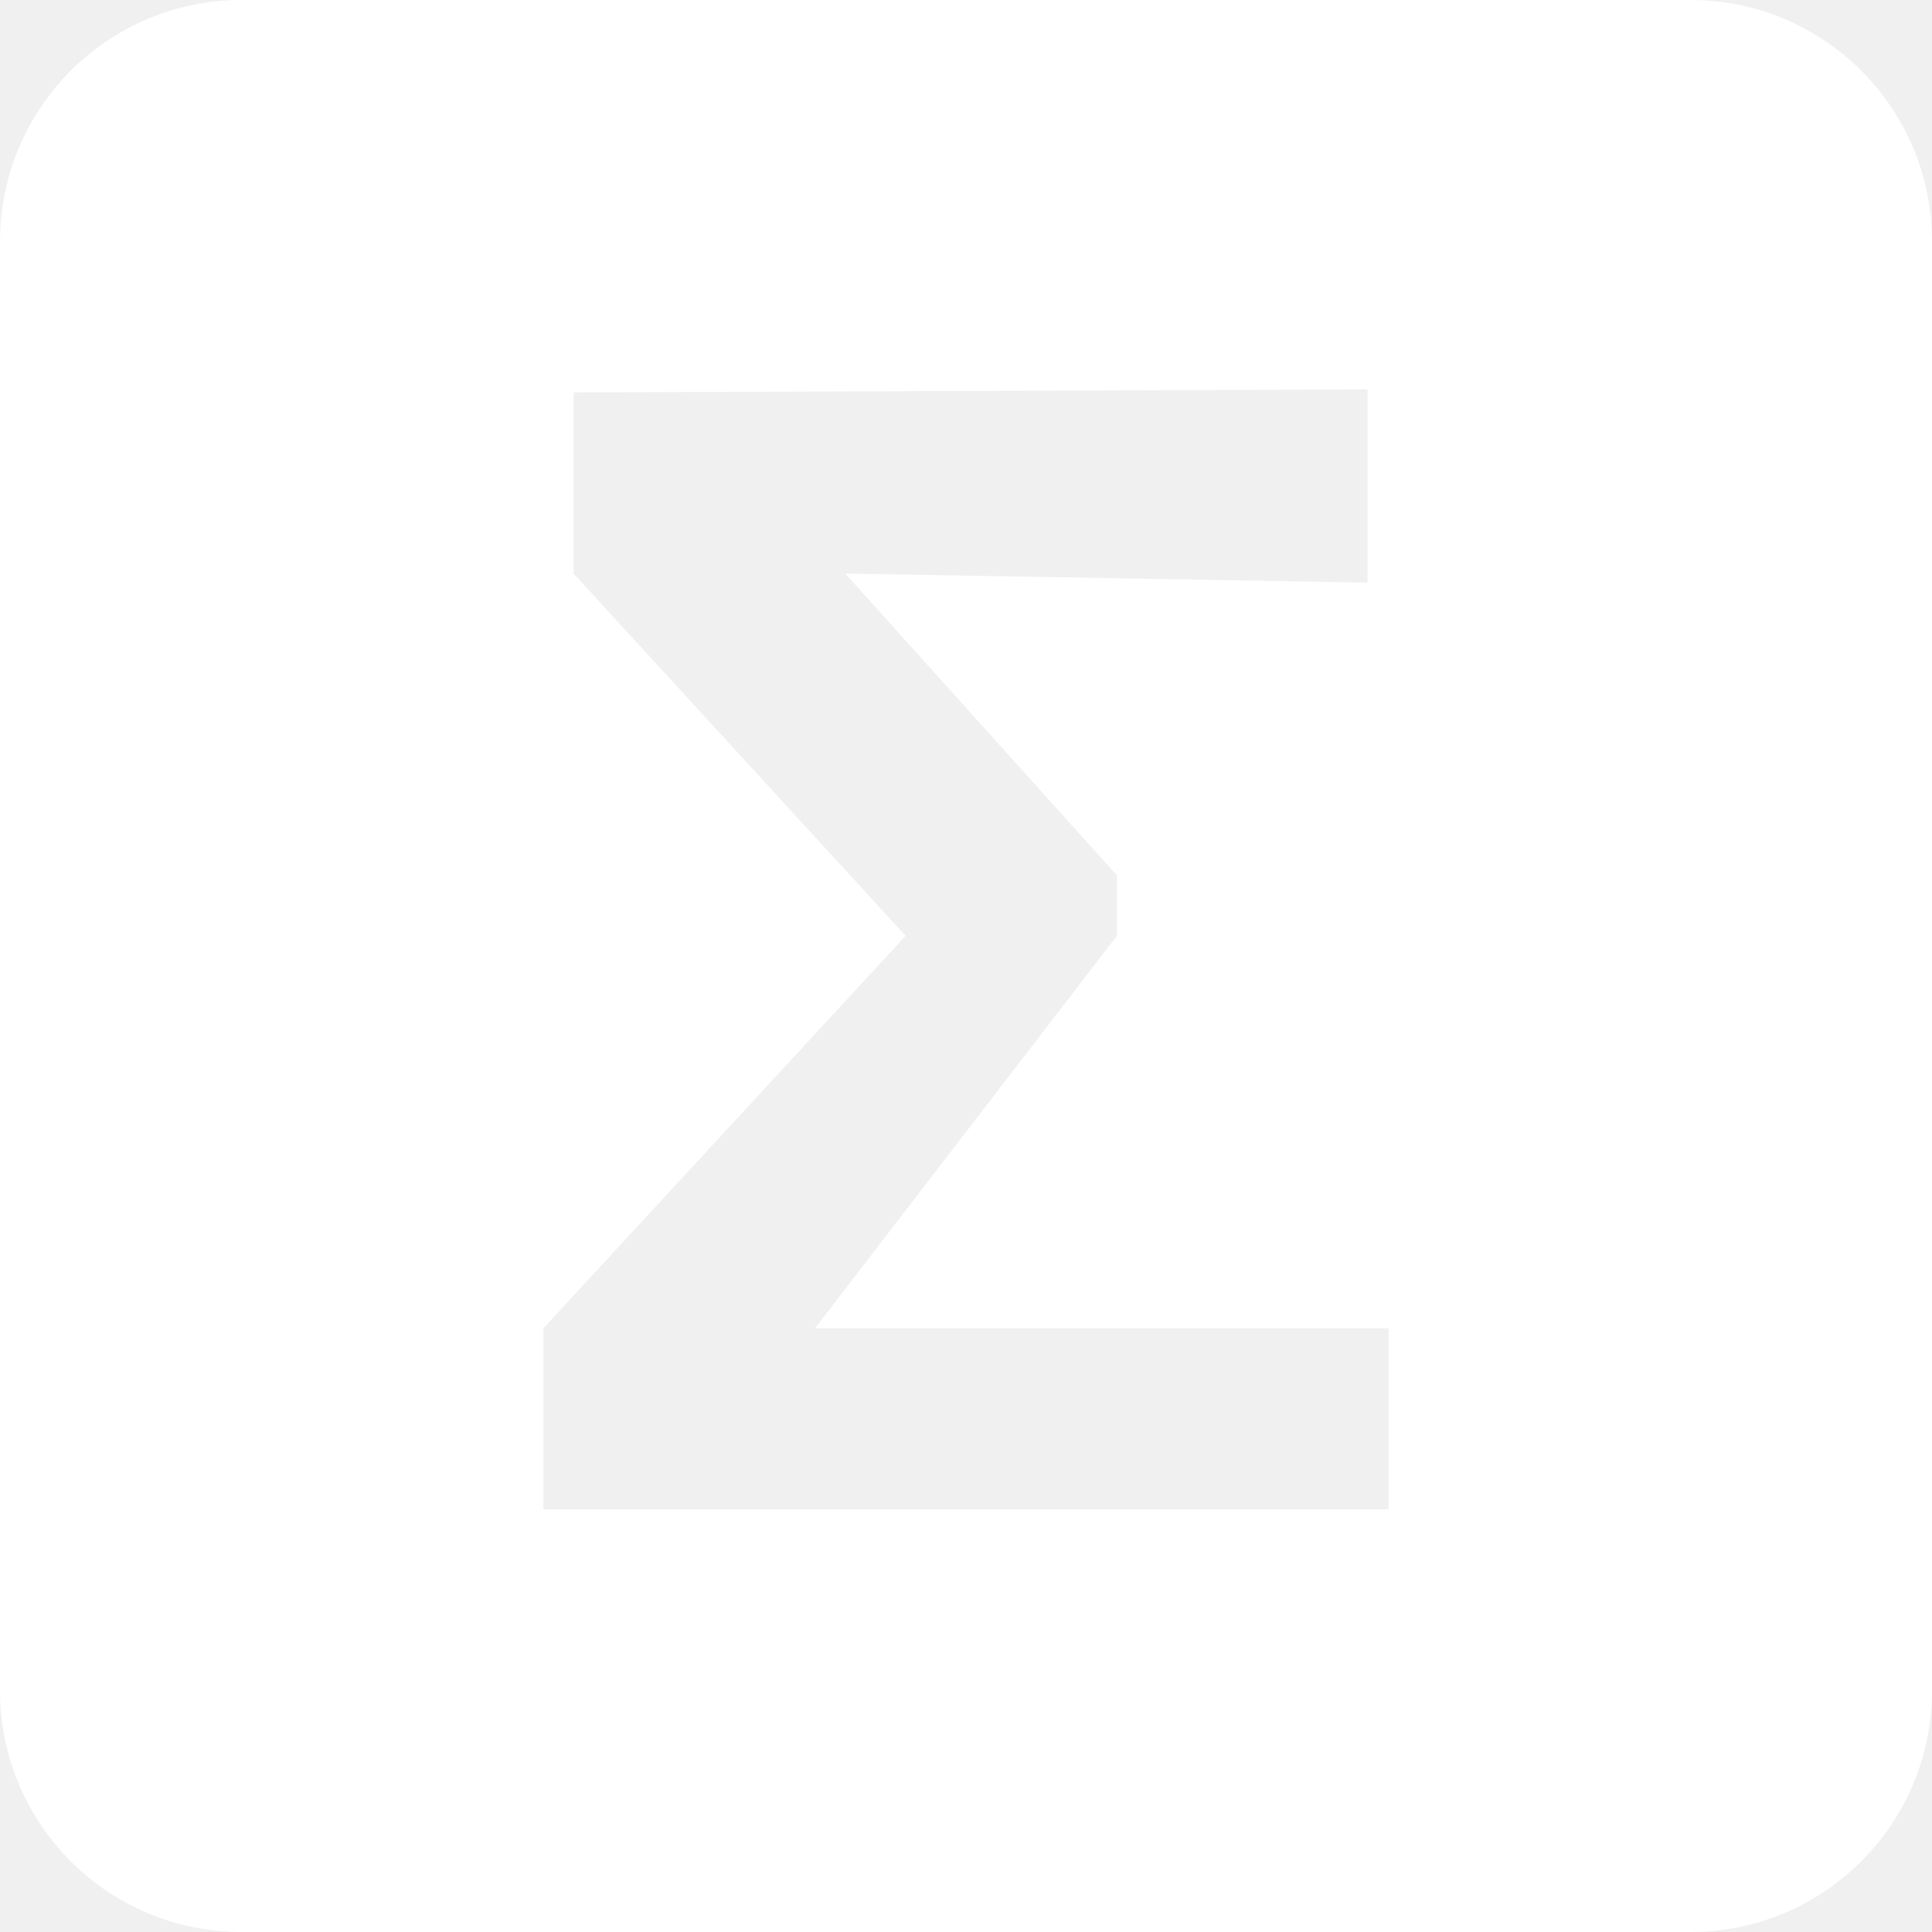
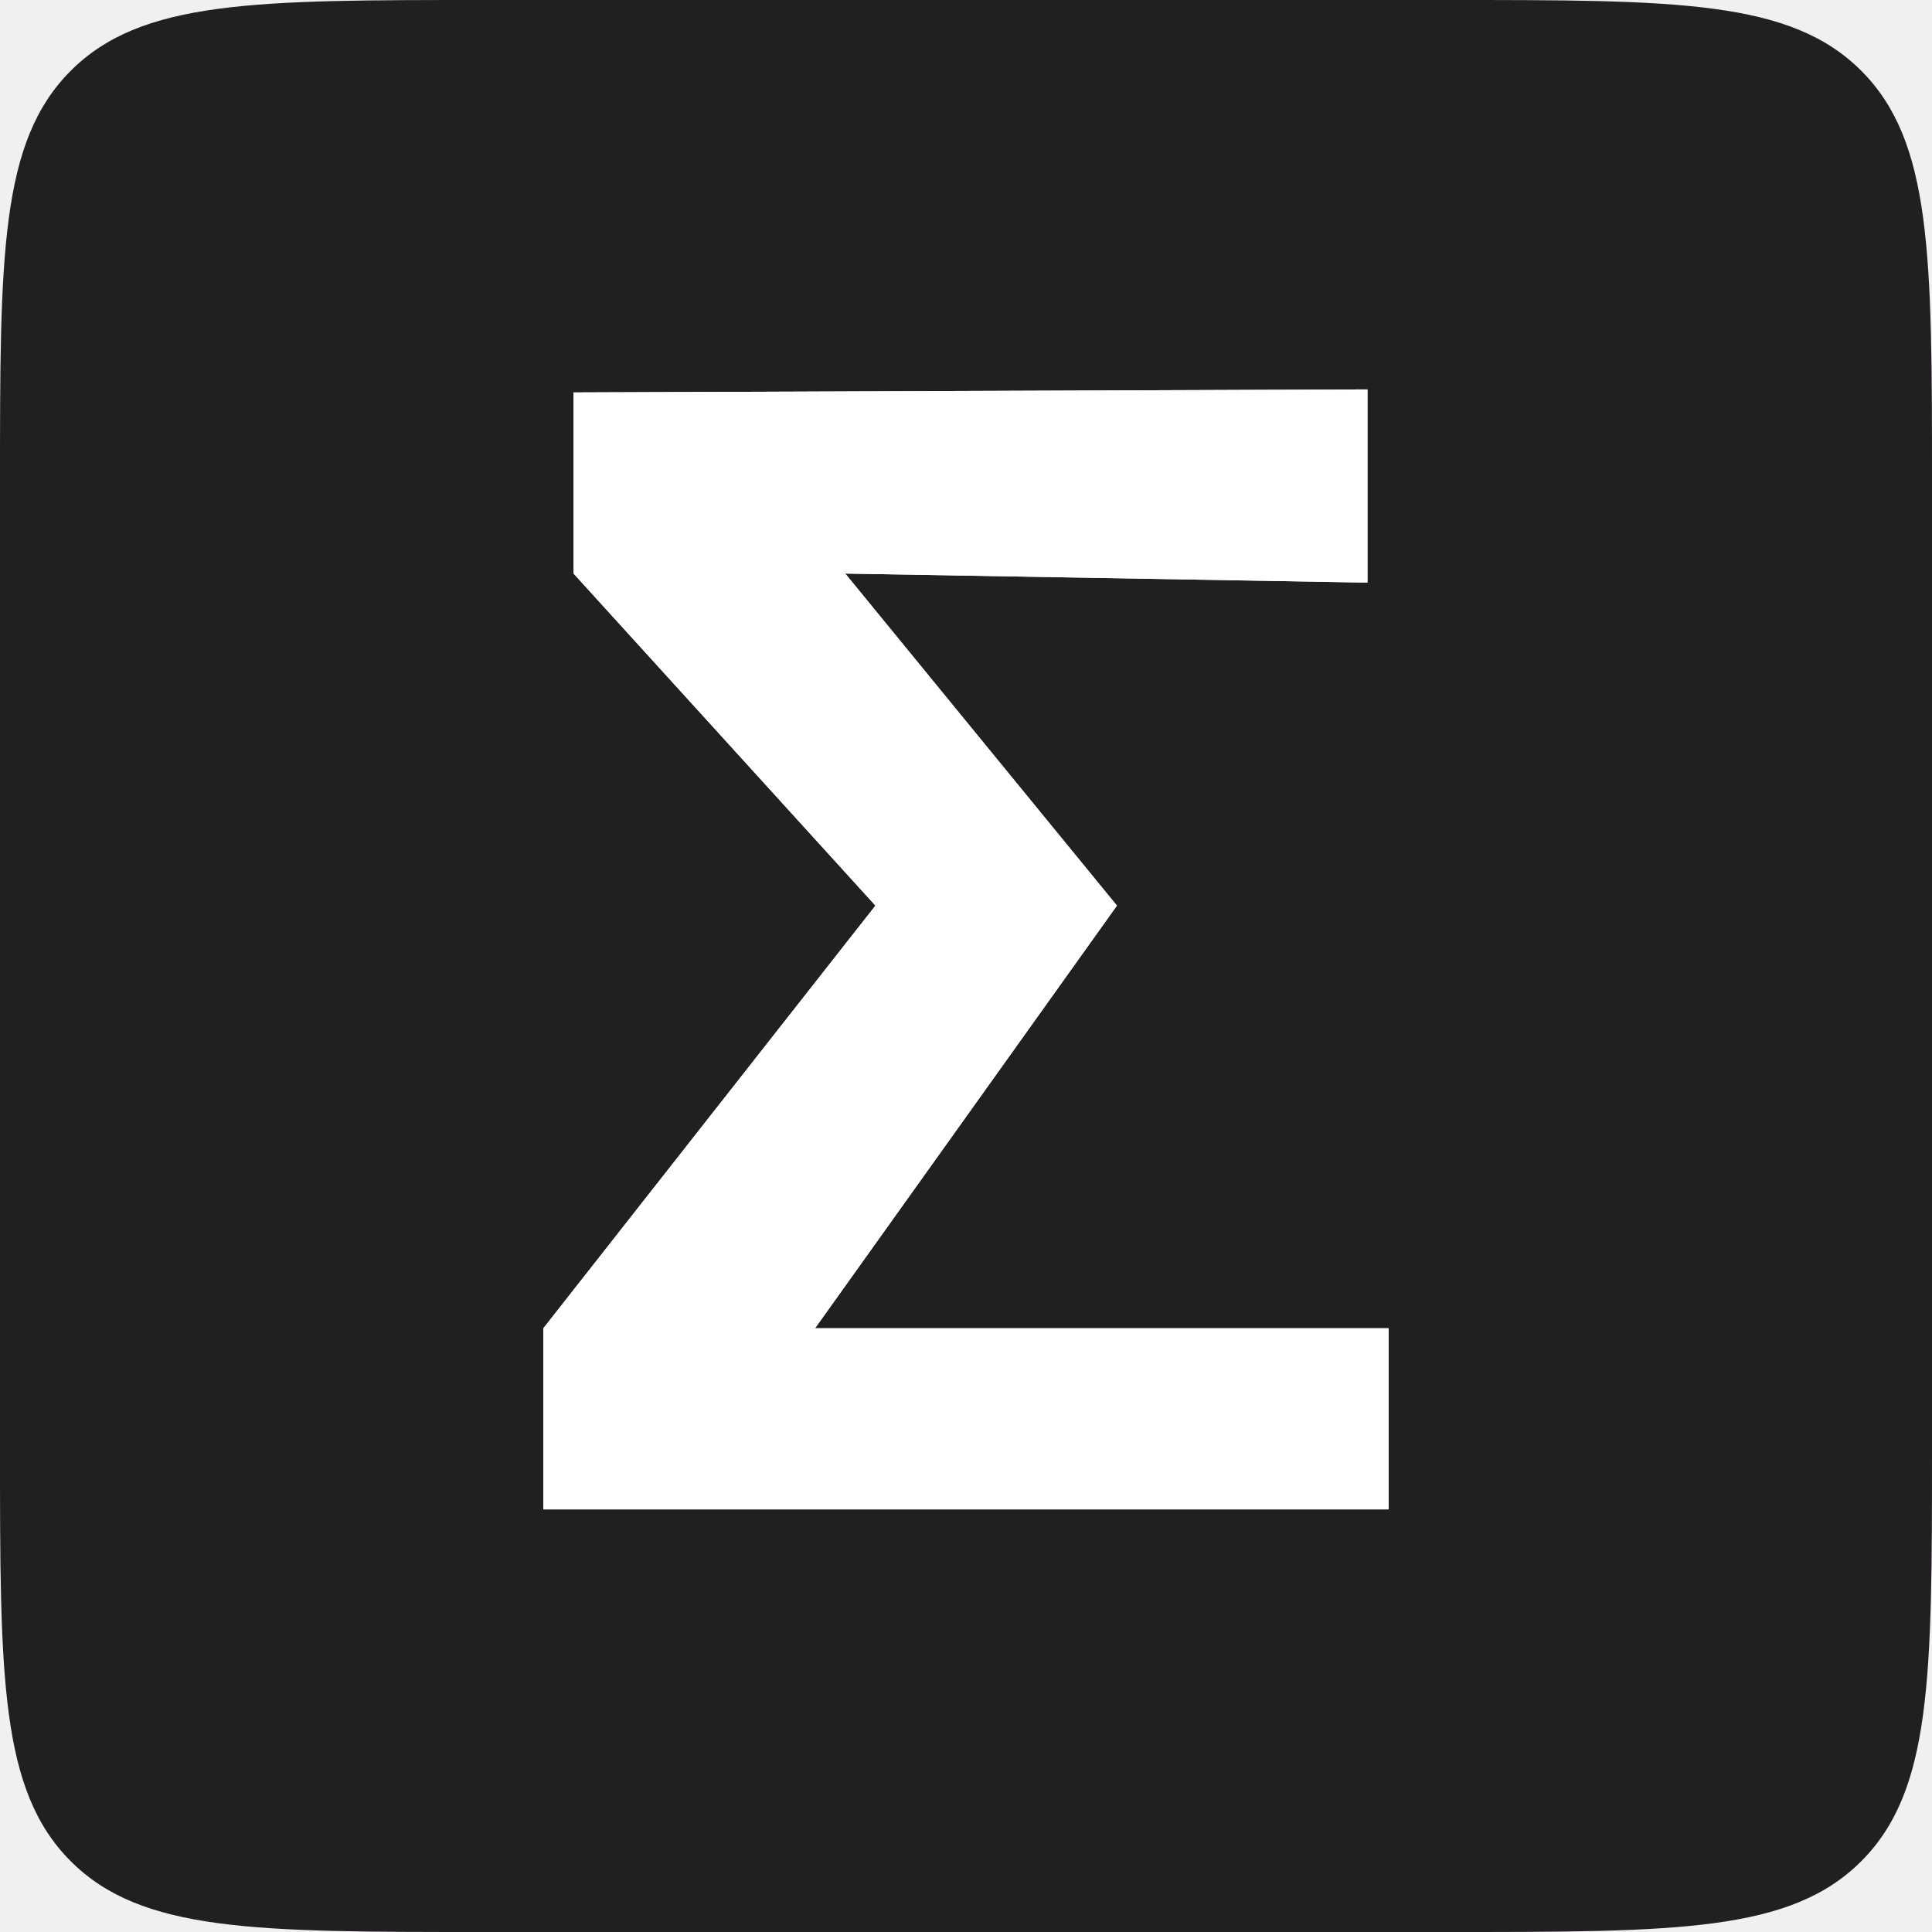
<svg xmlns="http://www.w3.org/2000/svg" width="32" height="32" viewBox="0 0 32 32" fill="none">
-   <path d="M0 4C0 1.791 1.791 0 4 0H17L22.65 6.45L9.5 6.5V9.5L15 15.5L9 22V25H23V22H13.5L18.5 15.5V14.5L14 9.5L22.65 9.65V6.45L13.5 3.033L17 0H28C30.209 0 32 1.791 32 4V28C32 30.209 30.209 32 28 32H4C1.791 32 0 30.209 0 28V4Z" fill="white" />
+   <path d="M0 8C0 4.229 0 2.343 1.172 1.172C2.343 0 4.229 0 8 0H17L22.65 6.45L9.5 6.5V9.5L14.5 15L9 22V25H23V22H13.5L18.5 15L14 9.5L22.65 9.65V6.45L13.5 3.033L17 0H24C27.771 0 29.657 0 30.828 1.172C32 2.343 32 4.229 32 8V24C32 27.771 32 29.657 30.828 30.828C29.657 32 27.771 32 24 32H8C4.229 32 2.343 32 1.172 30.828C0 29.657 0 27.771 0 24V8Z" fill="#211F21" />
+   <path d="M9.5 6.5V9.5L14.5 15L9 22V25H23V22H13.5L18.5 15L14 9.5L22.65 9.65V6.45L9.5 6.5Z" fill="white" />
</svg>
